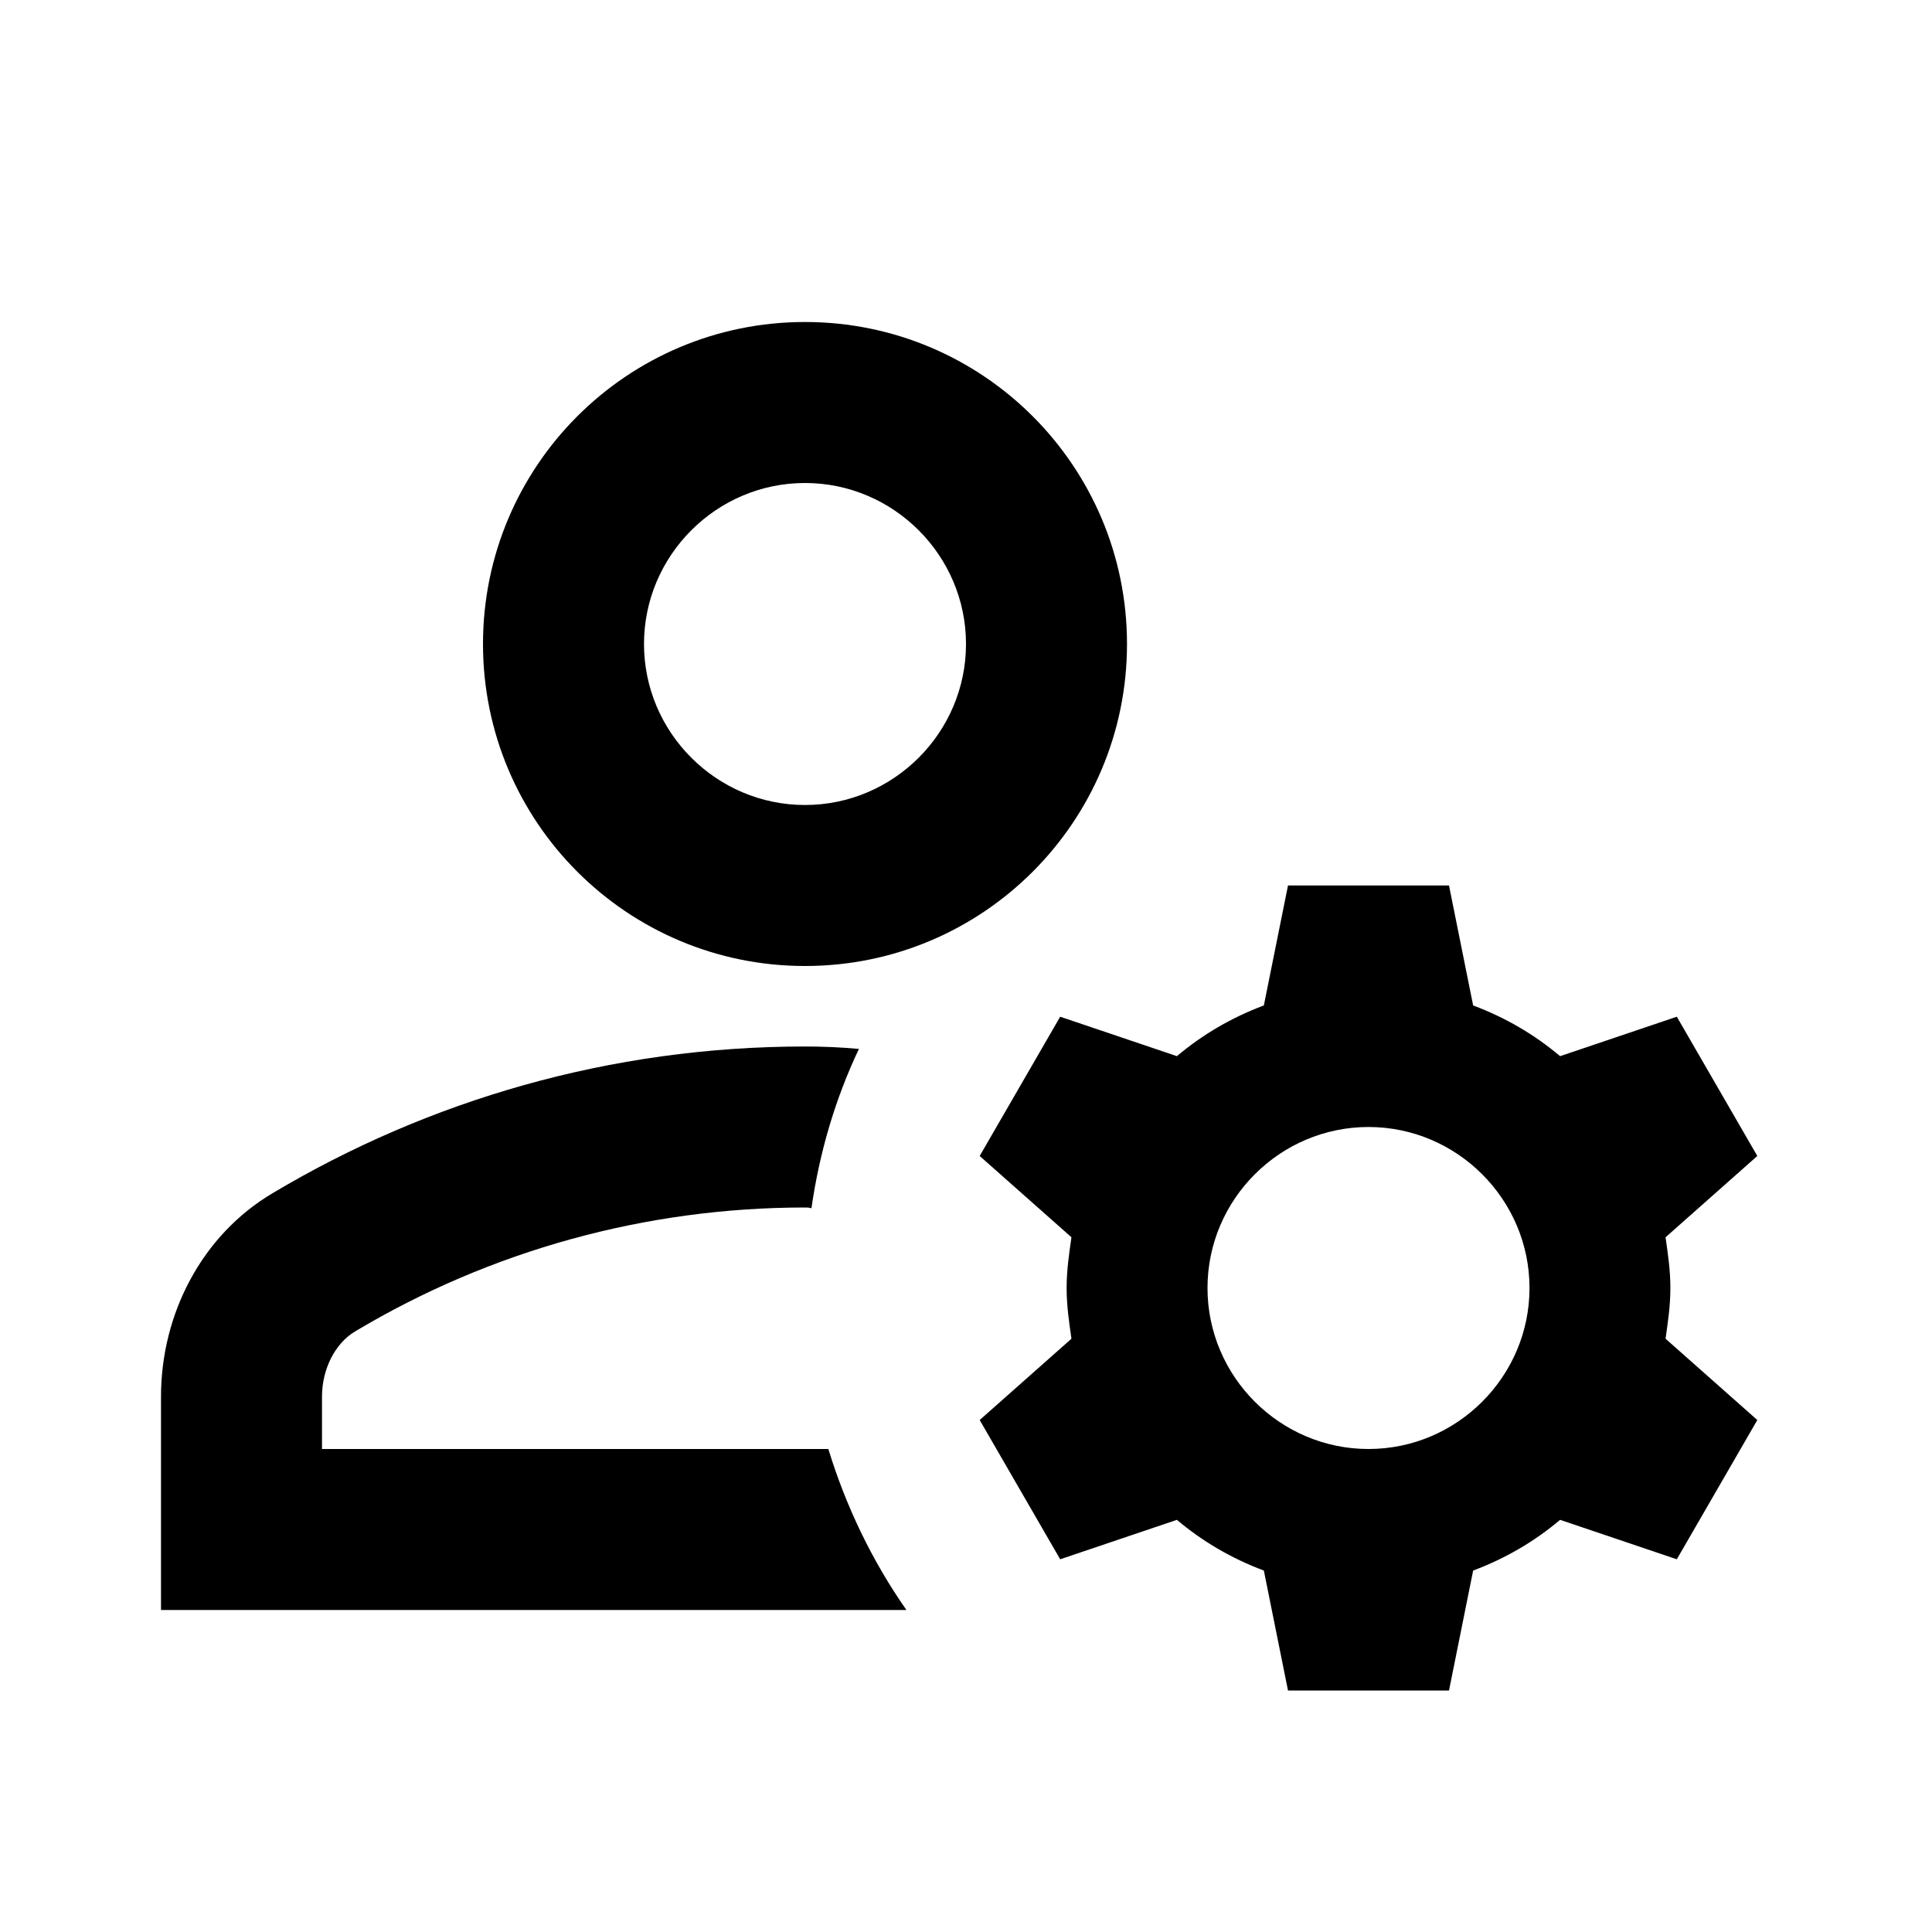
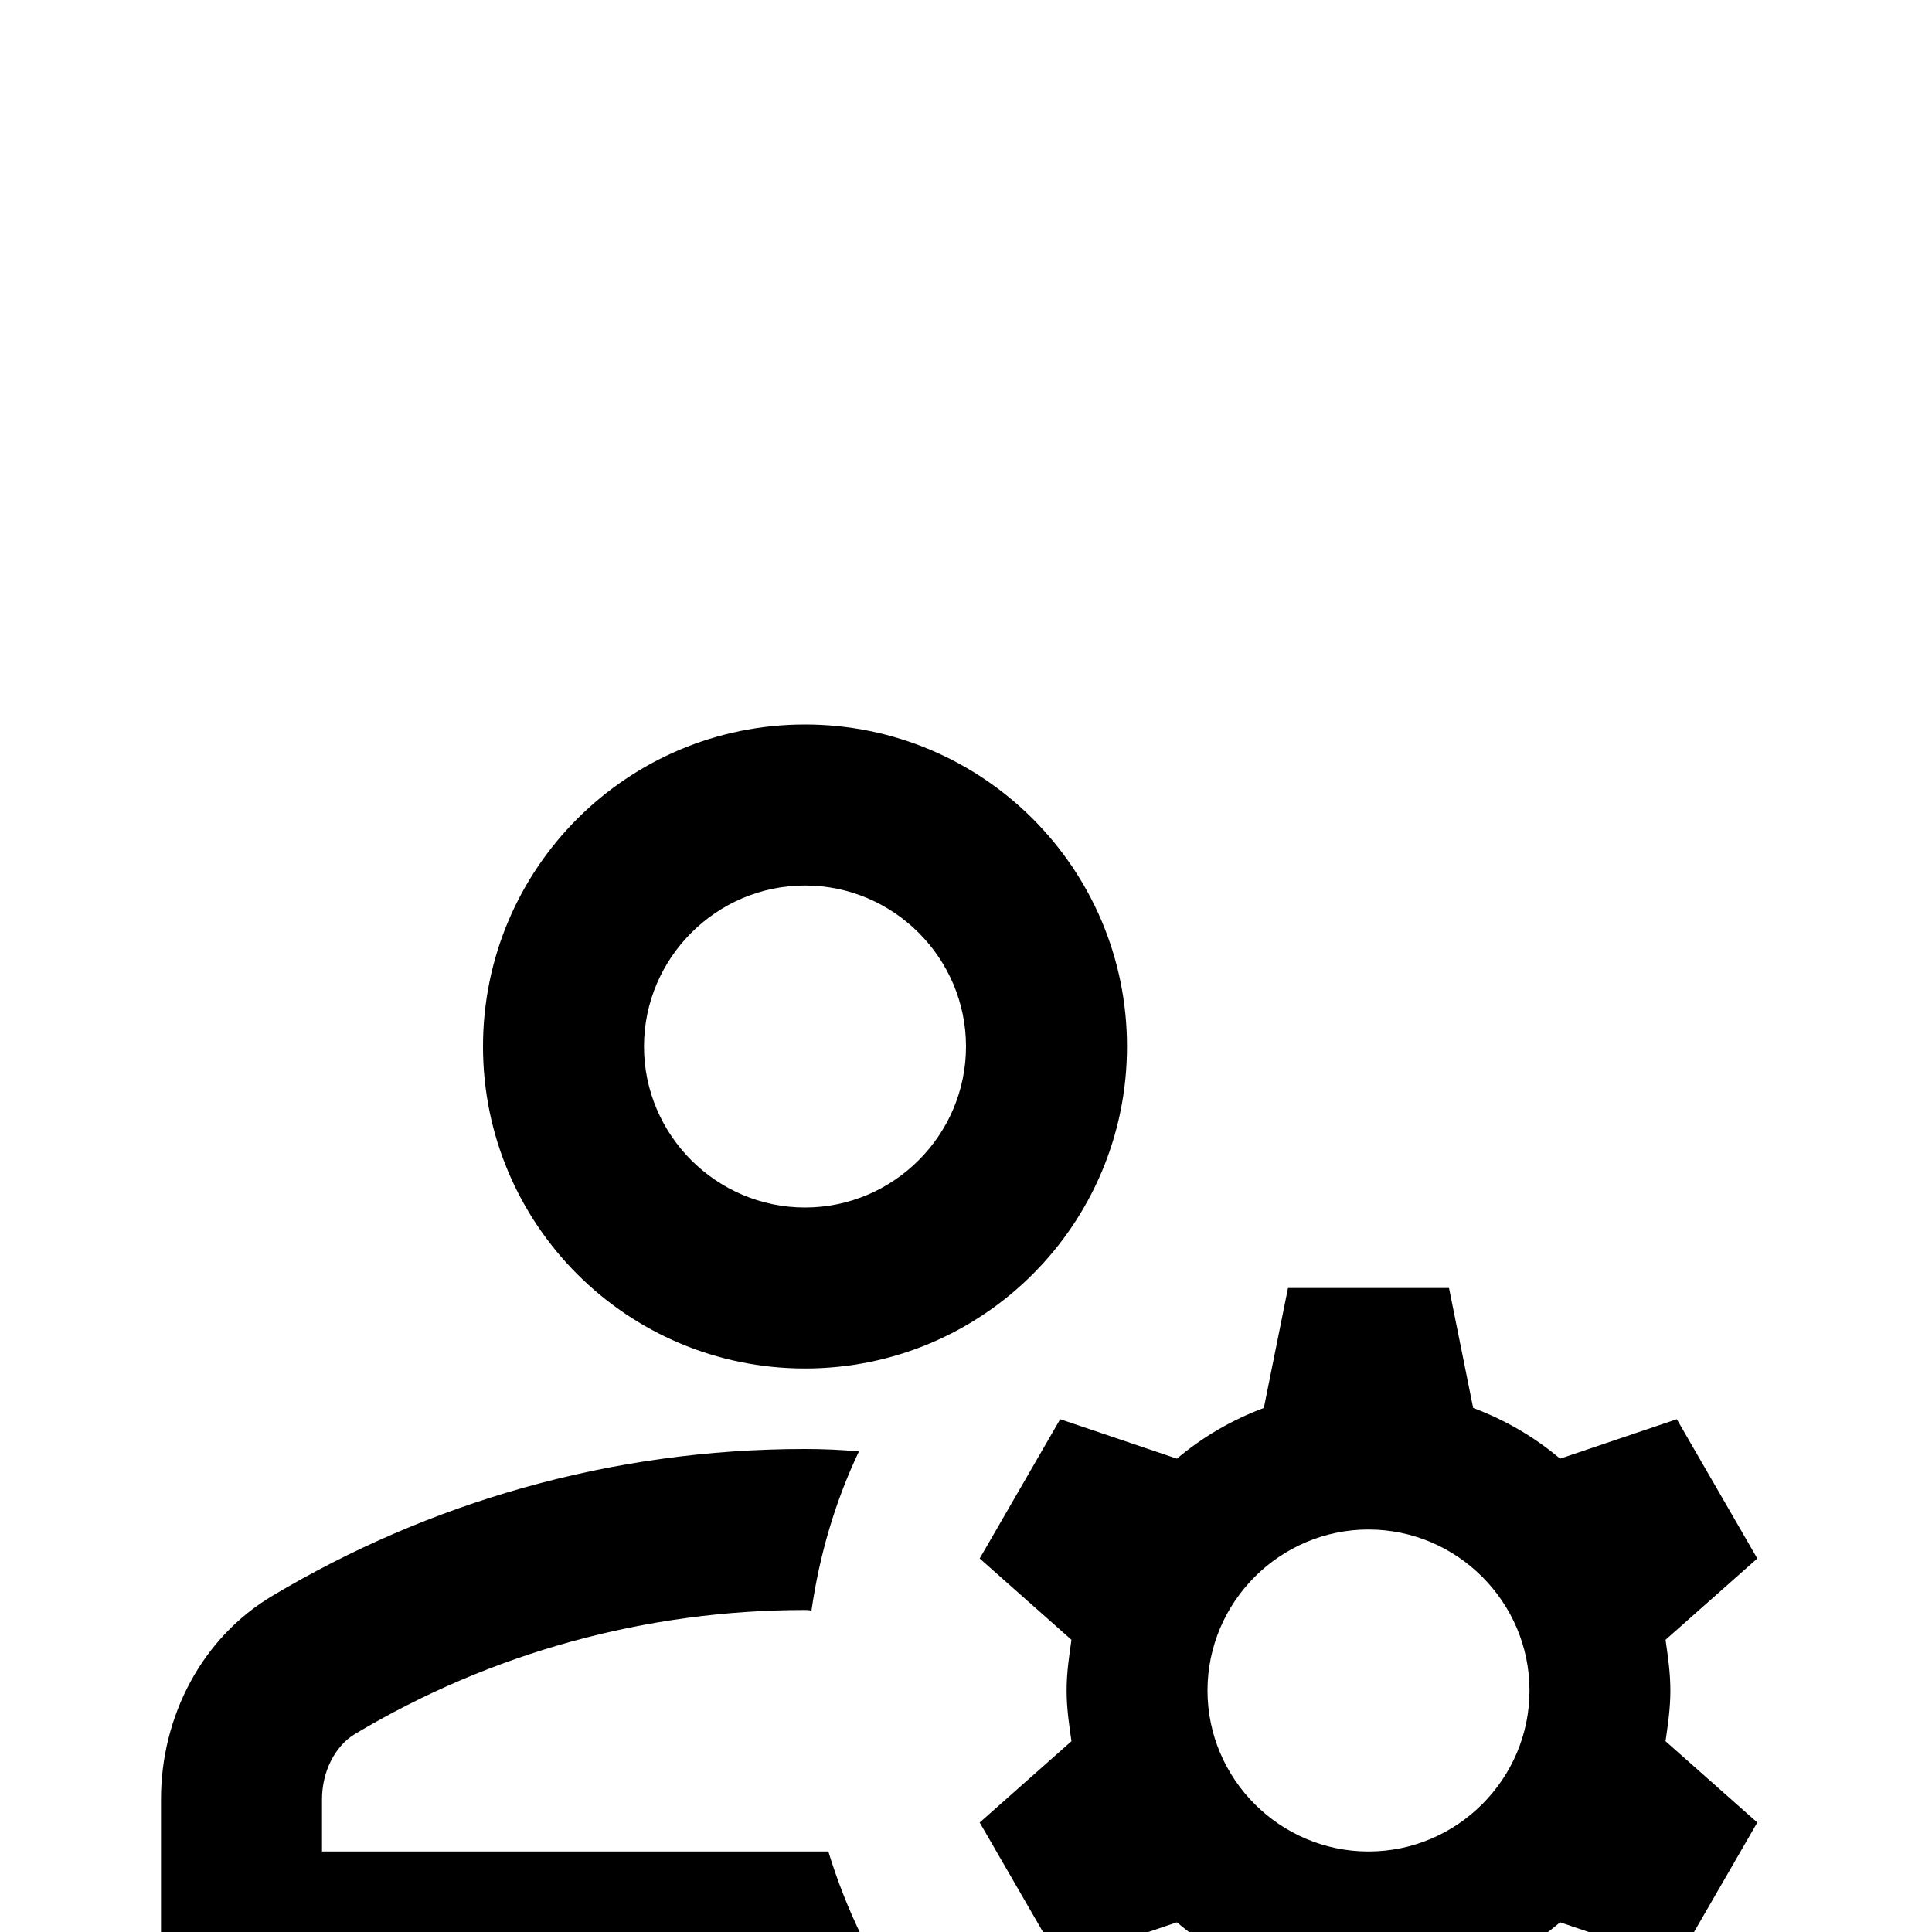
- <svg xmlns="http://www.w3.org/2000/svg" enable-background="new 0 0 24 24" height="18px" viewBox="0 0 24 24" width="18px">
+ <svg xmlns="http://www.w3.org/2000/svg" enable-background="new 0 0 24 24" height="18px" viewBox="0 0 24 14" width="18px">
  <g>
    <path d="M0,0h24v24H0V0z" fill="none" />
  </g>
  <g>
    <g>
      <path d="M4,18v-0.65c0-0.34,0.16-0.66,0.41-0.81C6.1,15.53,8.03,15,10,15c0.03,0,0.05,0,0.08,0.01c0.1-0.7,0.3-1.37,0.59-1.98 C10.45,13.01,10.23,13,10,13c-2.42,0-4.68,0.67-6.61,1.82C2.51,15.34,2,16.32,2,17.35V20h9.26c-0.42-0.6-0.75-1.28-0.97-2H4z" />
      <path d="M10,12c2.21,0,4-1.79,4-4s-1.79-4-4-4C7.79,4,6,5.79,6,8S7.79,12,10,12z M10,6c1.1,0,2,0.9,2,2s-0.9,2-2,2 c-1.1,0-2-0.9-2-2S8.9,6,10,6z" />
      <path d="M20.75,16c0-0.22-0.03-0.42-0.06-0.63l1.14-1.01l-1-1.73l-1.45,0.49c-0.32-0.27-0.68-0.48-1.08-0.63L18,11h-2l-0.3,1.49 c-0.4,0.15-0.76,0.36-1.08,0.63l-1.45-0.49l-1,1.73l1.14,1.01c-0.03,0.21-0.06,0.41-0.06,0.63s0.03,0.42,0.06,0.63l-1.14,1.01 l1,1.73l1.45-0.49c0.32,0.27,0.68,0.48,1.08,0.63L16,21h2l0.3-1.49c0.4-0.15,0.76-0.36,1.08-0.63l1.45,0.49l1-1.73l-1.14-1.01 C20.72,16.42,20.75,16.22,20.75,16z M17,18c-1.1,0-2-0.9-2-2s0.9-2,2-2s2,0.9,2,2S18.1,18,17,18z" />
    </g>
  </g>
</svg>
